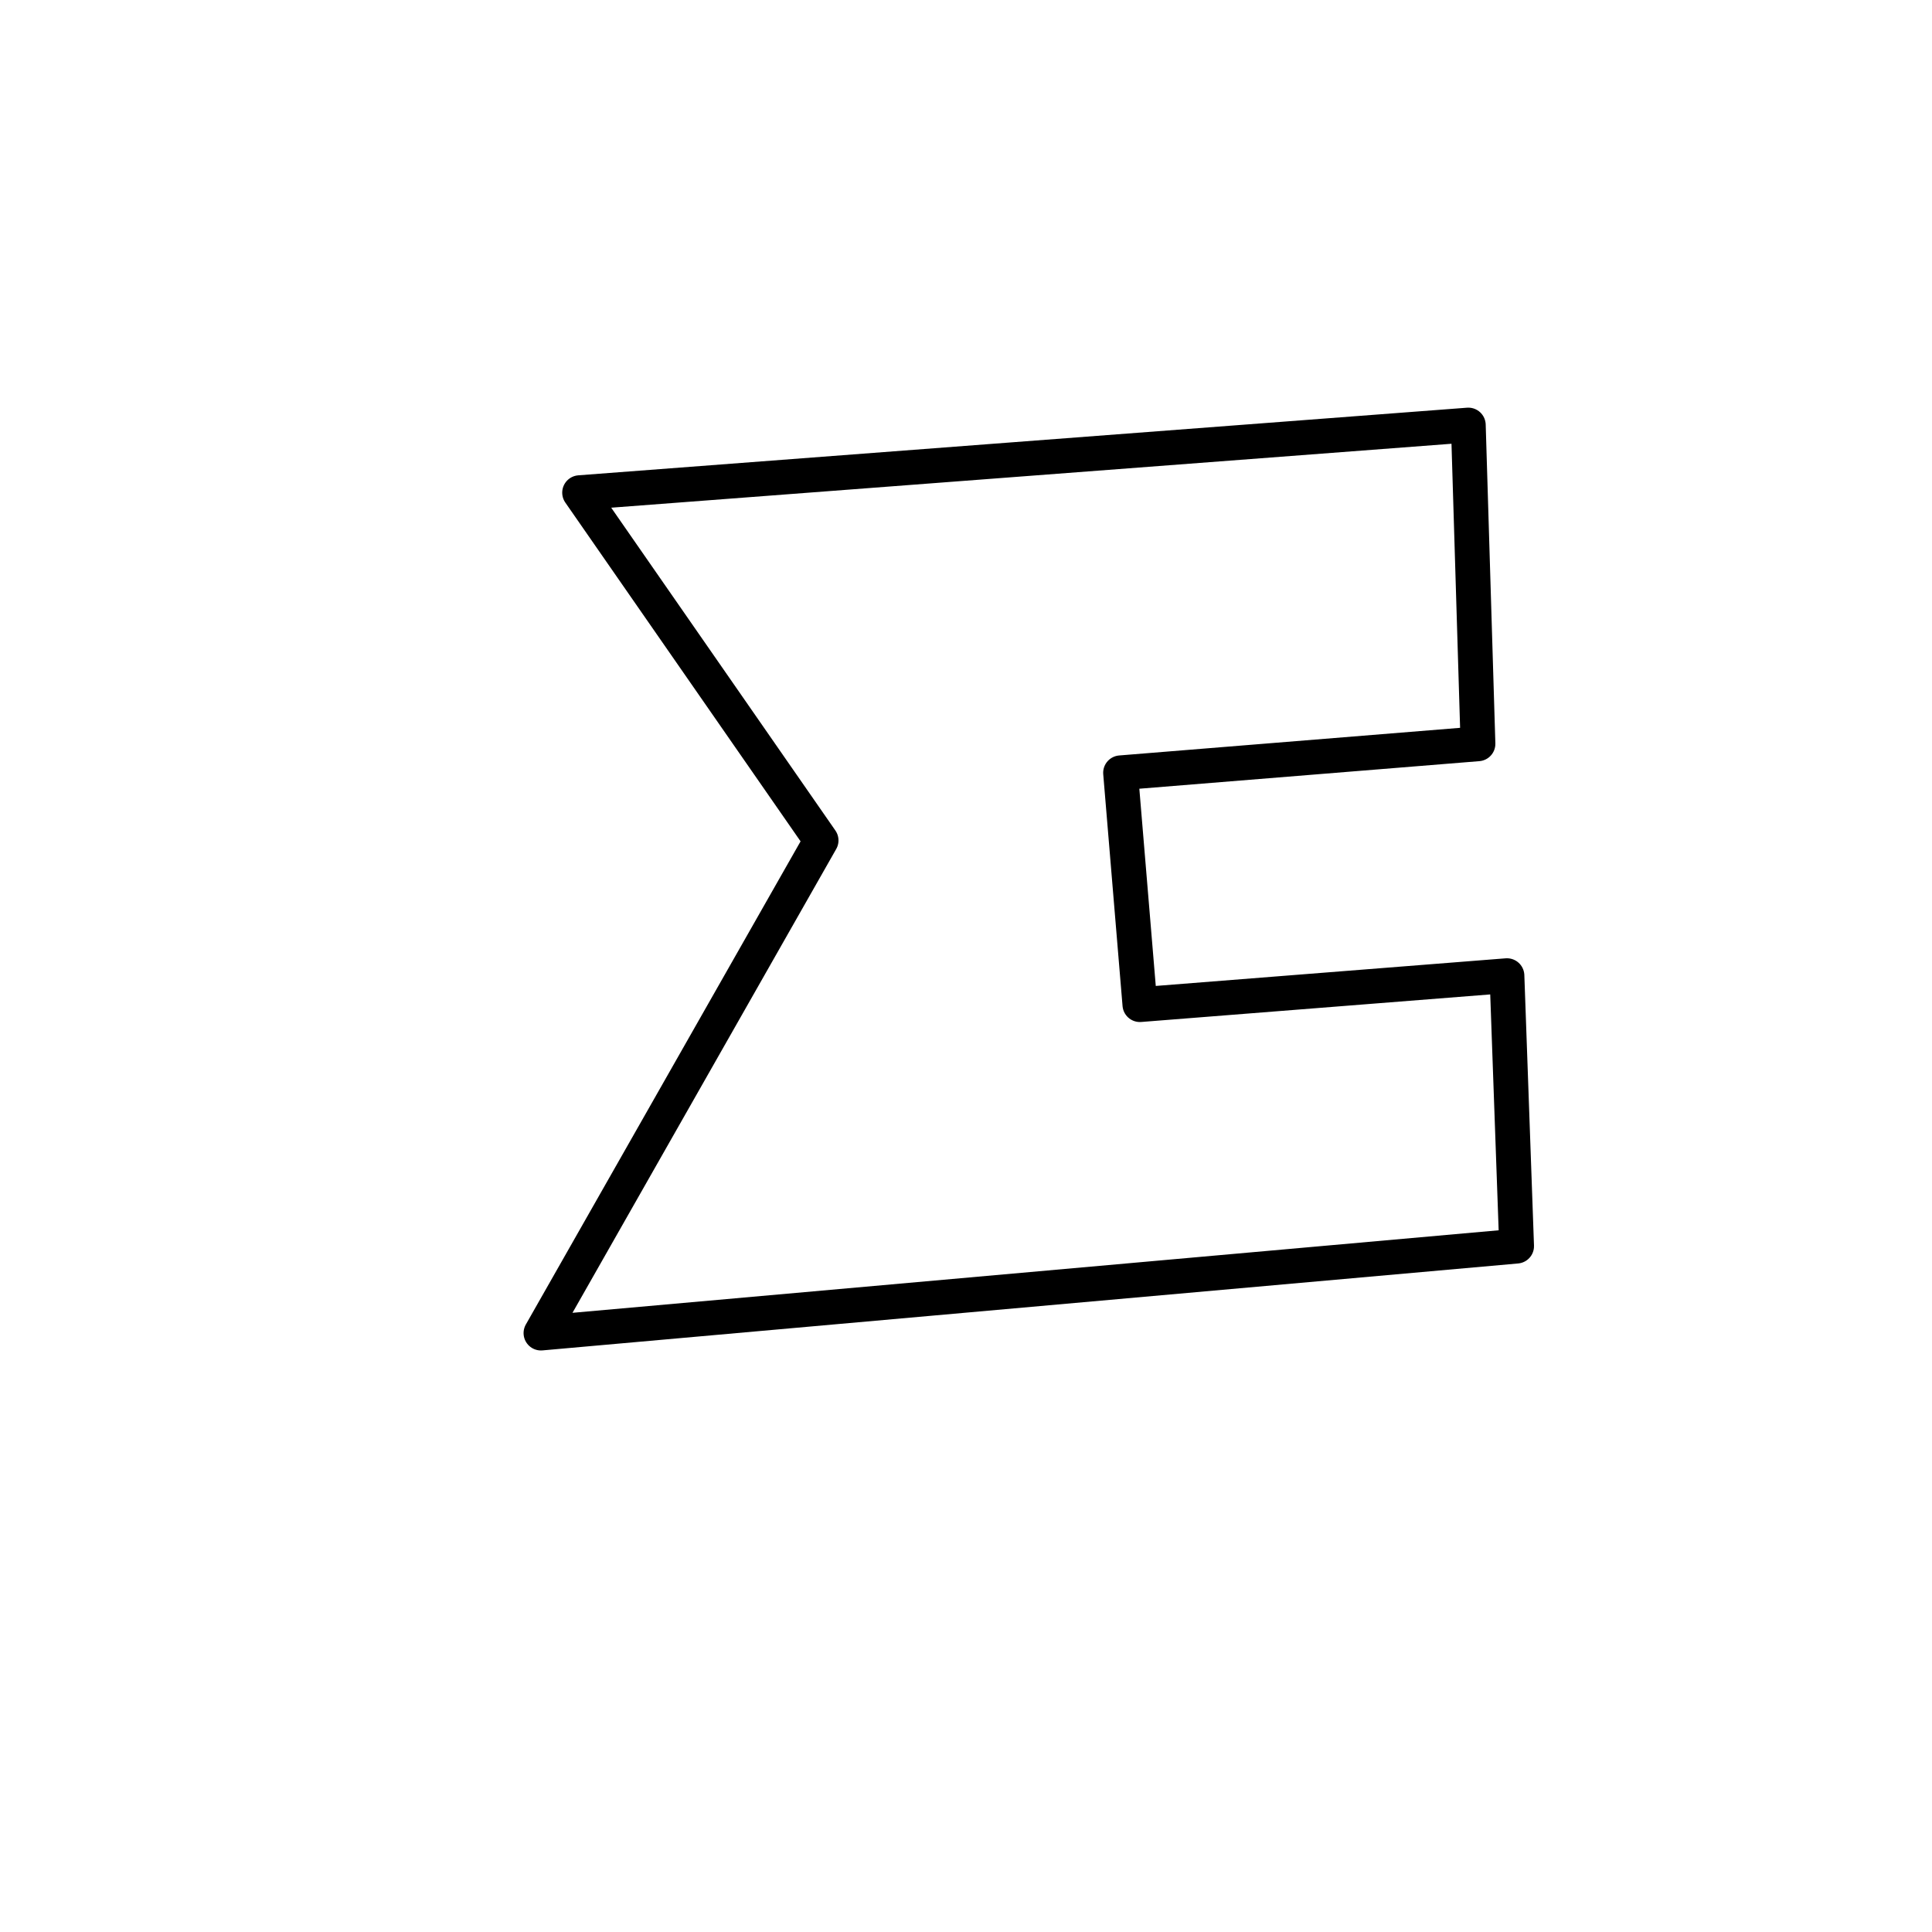
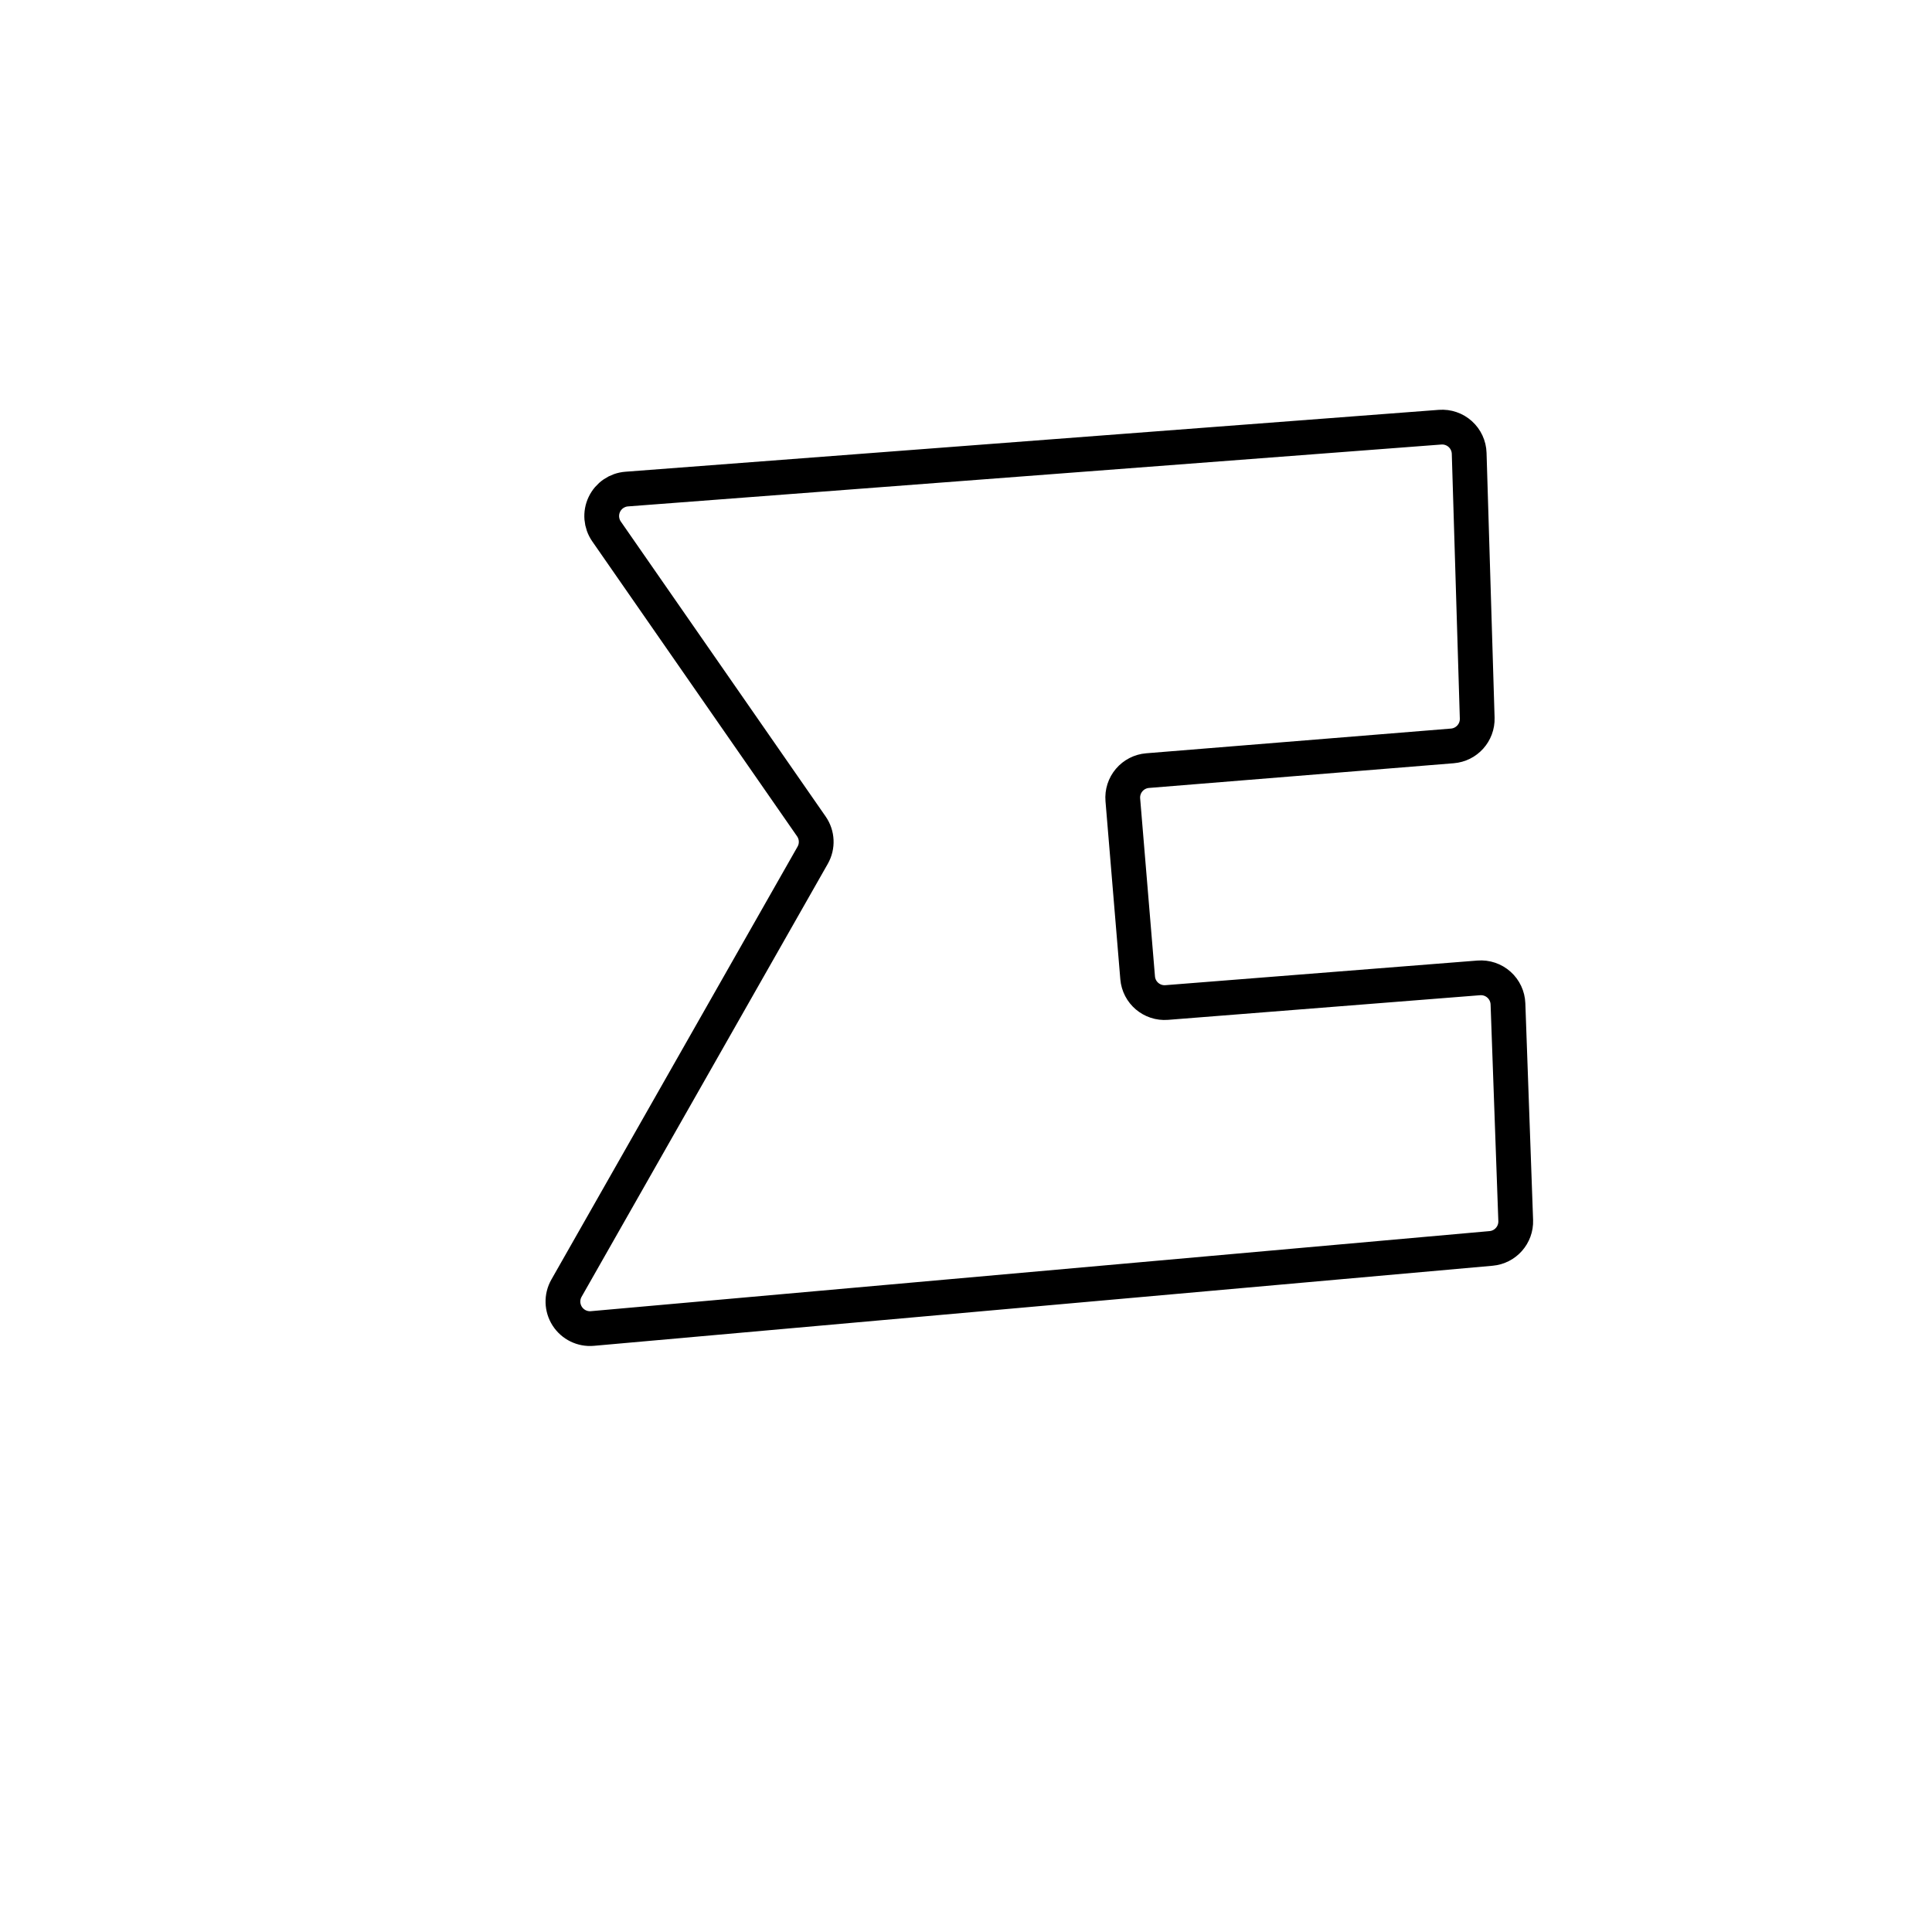
<svg xmlns="http://www.w3.org/2000/svg" width="10cm" height="10cm" viewBox="0 0 100 100">
  <rect width="100" height="100" fill="white" />
  <g fill="none" stroke="black" stroke-width="1.8" stroke-linecap="round" stroke-linejoin="round">
-     <polygon points="30,25.5 76,22 76.5,38.5 58,40 59,52 78,50.5 78.5,64.5 28,69 42.5,43.5" />
+     <path d="M 41.997 42.776              L 31.395 27.509 A 1.4 1.4 0 0 1 32.439 25.314              L 74.539 22.111 A 1.4 1.4 0 0 1 76.044 23.465              L 76.46 37.17 A 1.4 1.4 0 0 1 75.173 38.608              L 59.399 39.887 A 1.4 1.4 0 0 0 58.117 41.398              L 58.884 50.611 A 1.4 1.4 0 0 0 60.39 51.89              L 76.543 50.615 A 1.4 1.4 0 0 1 78.052 51.961              L 78.453 63.173 A 1.4 1.4 0 0 1 77.178 64.618              L 30.663 68.763 A 1.4 1.4 0 0 1 29.321 66.676              L 42.064 44.266 A 1.4 1.4 0 0 0 41.997 42.776 Z" />
  </g>
</svg>
